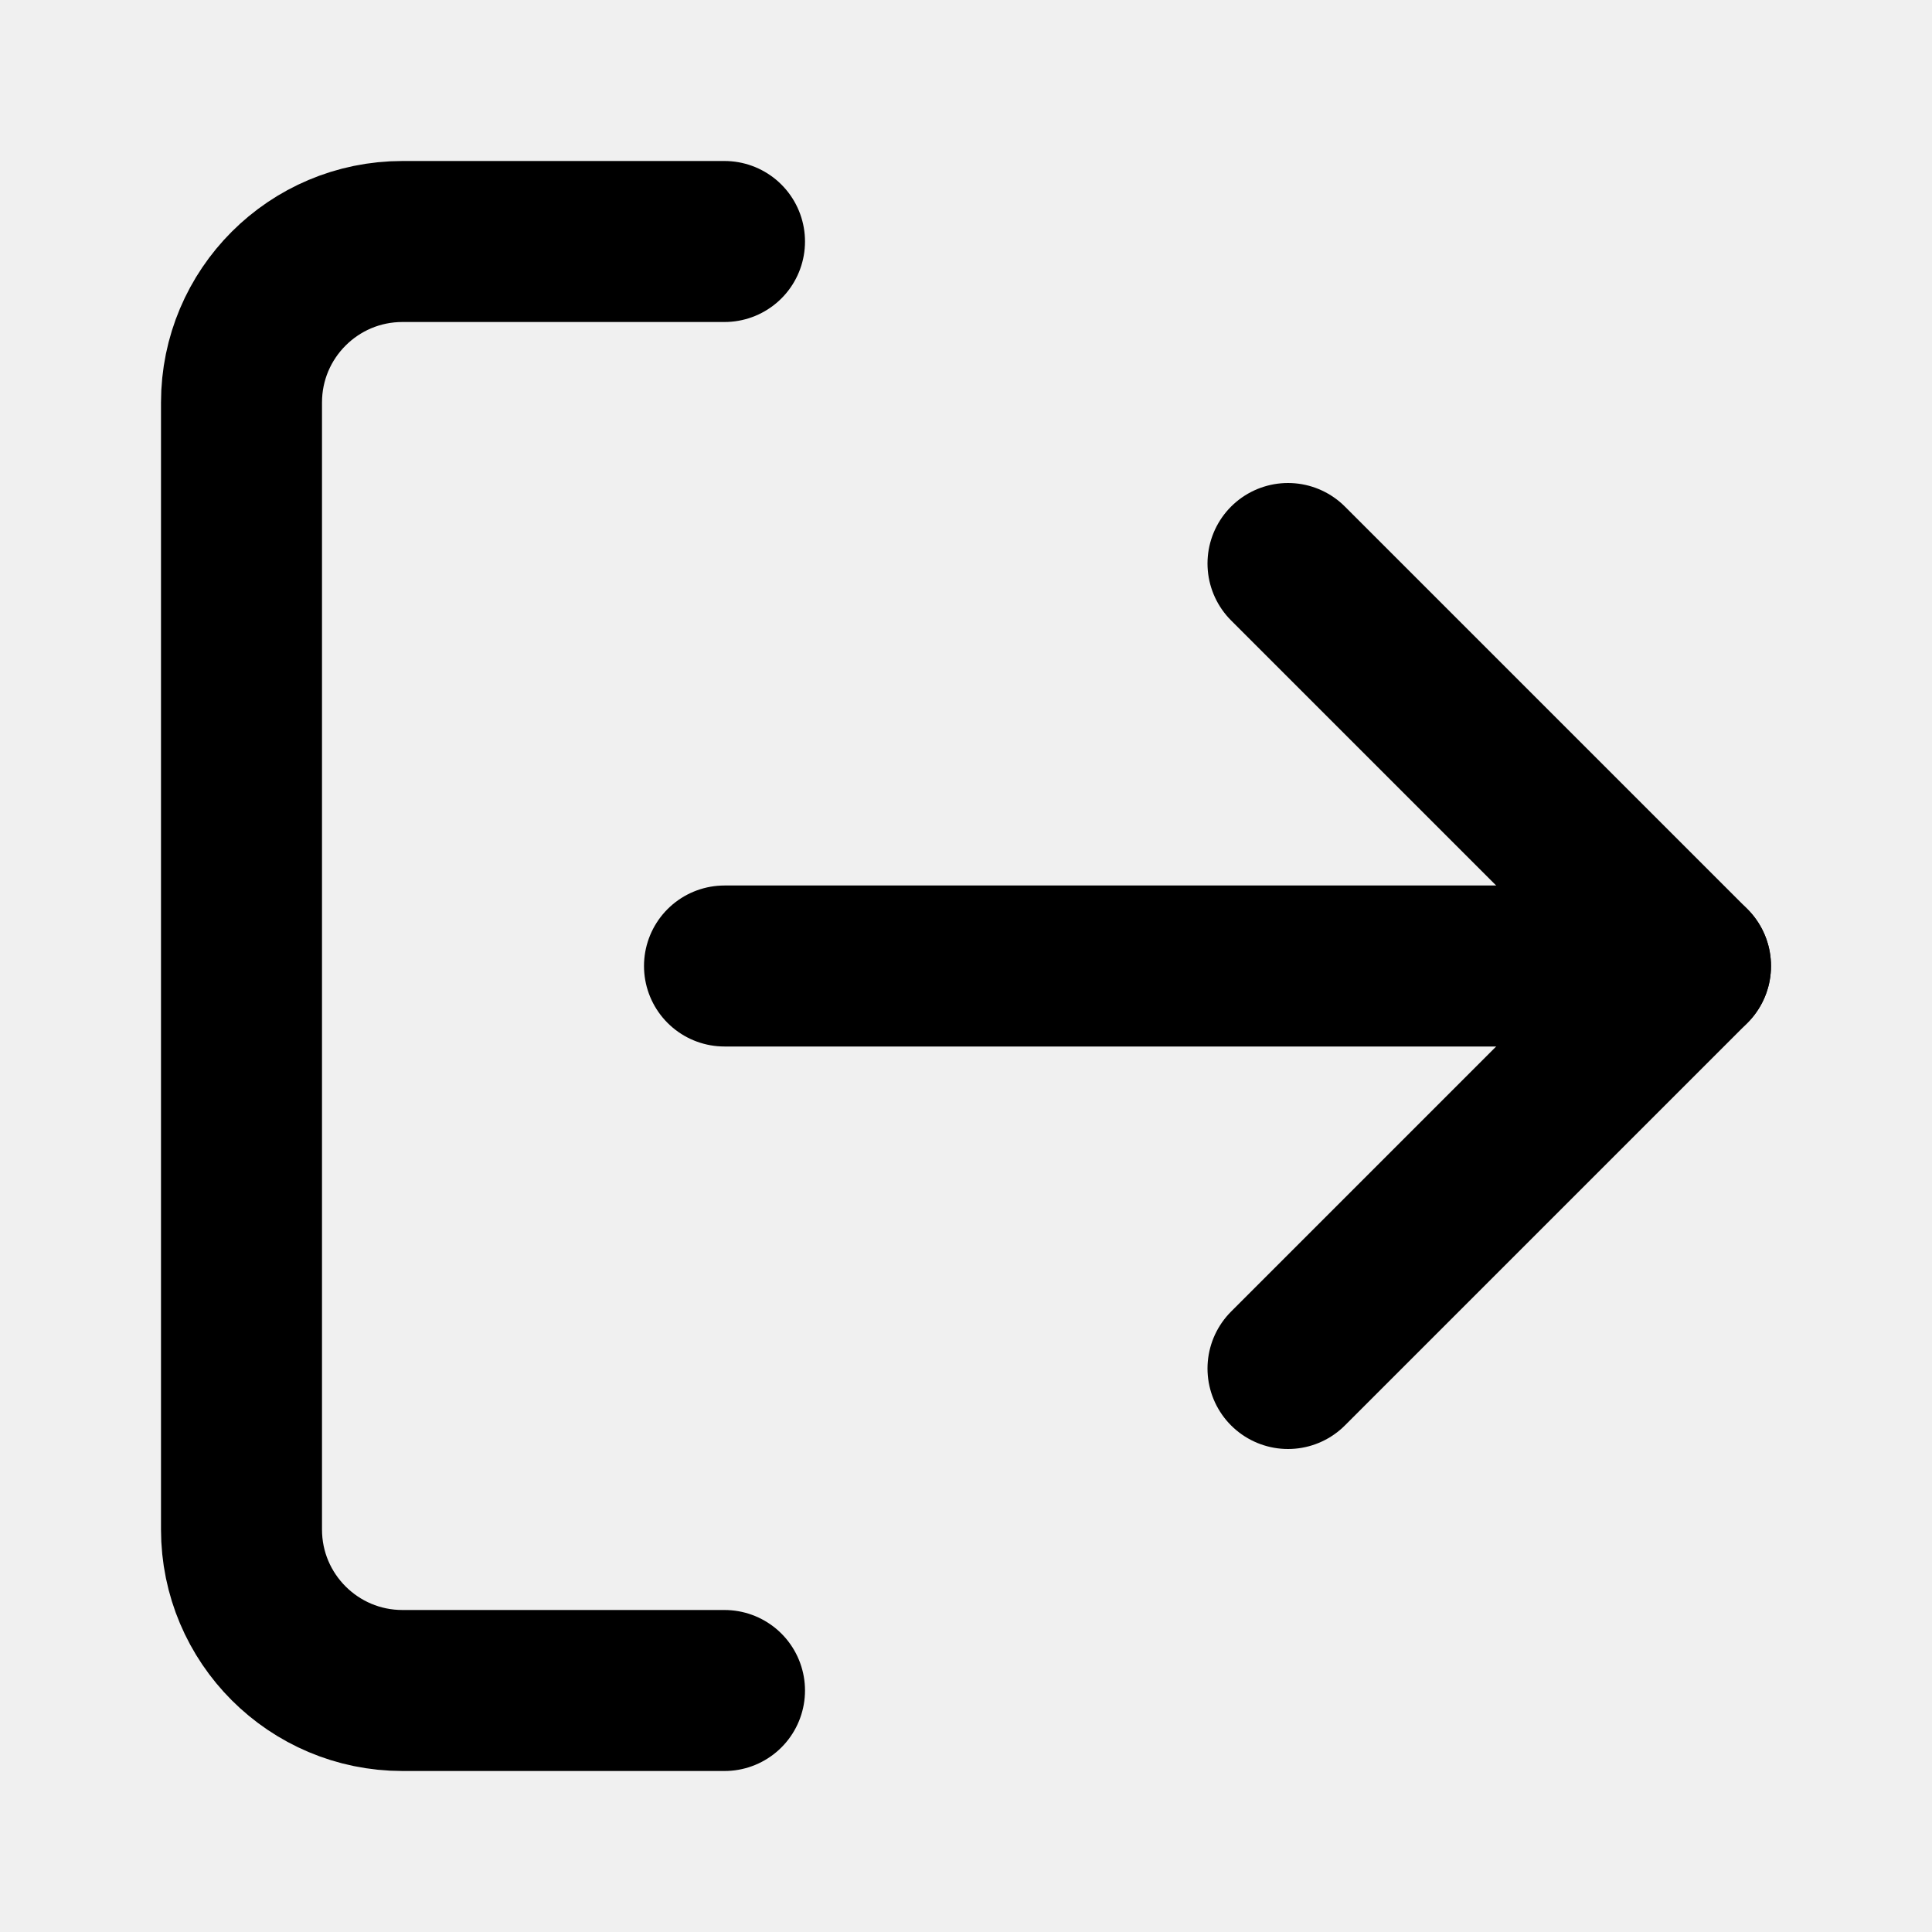
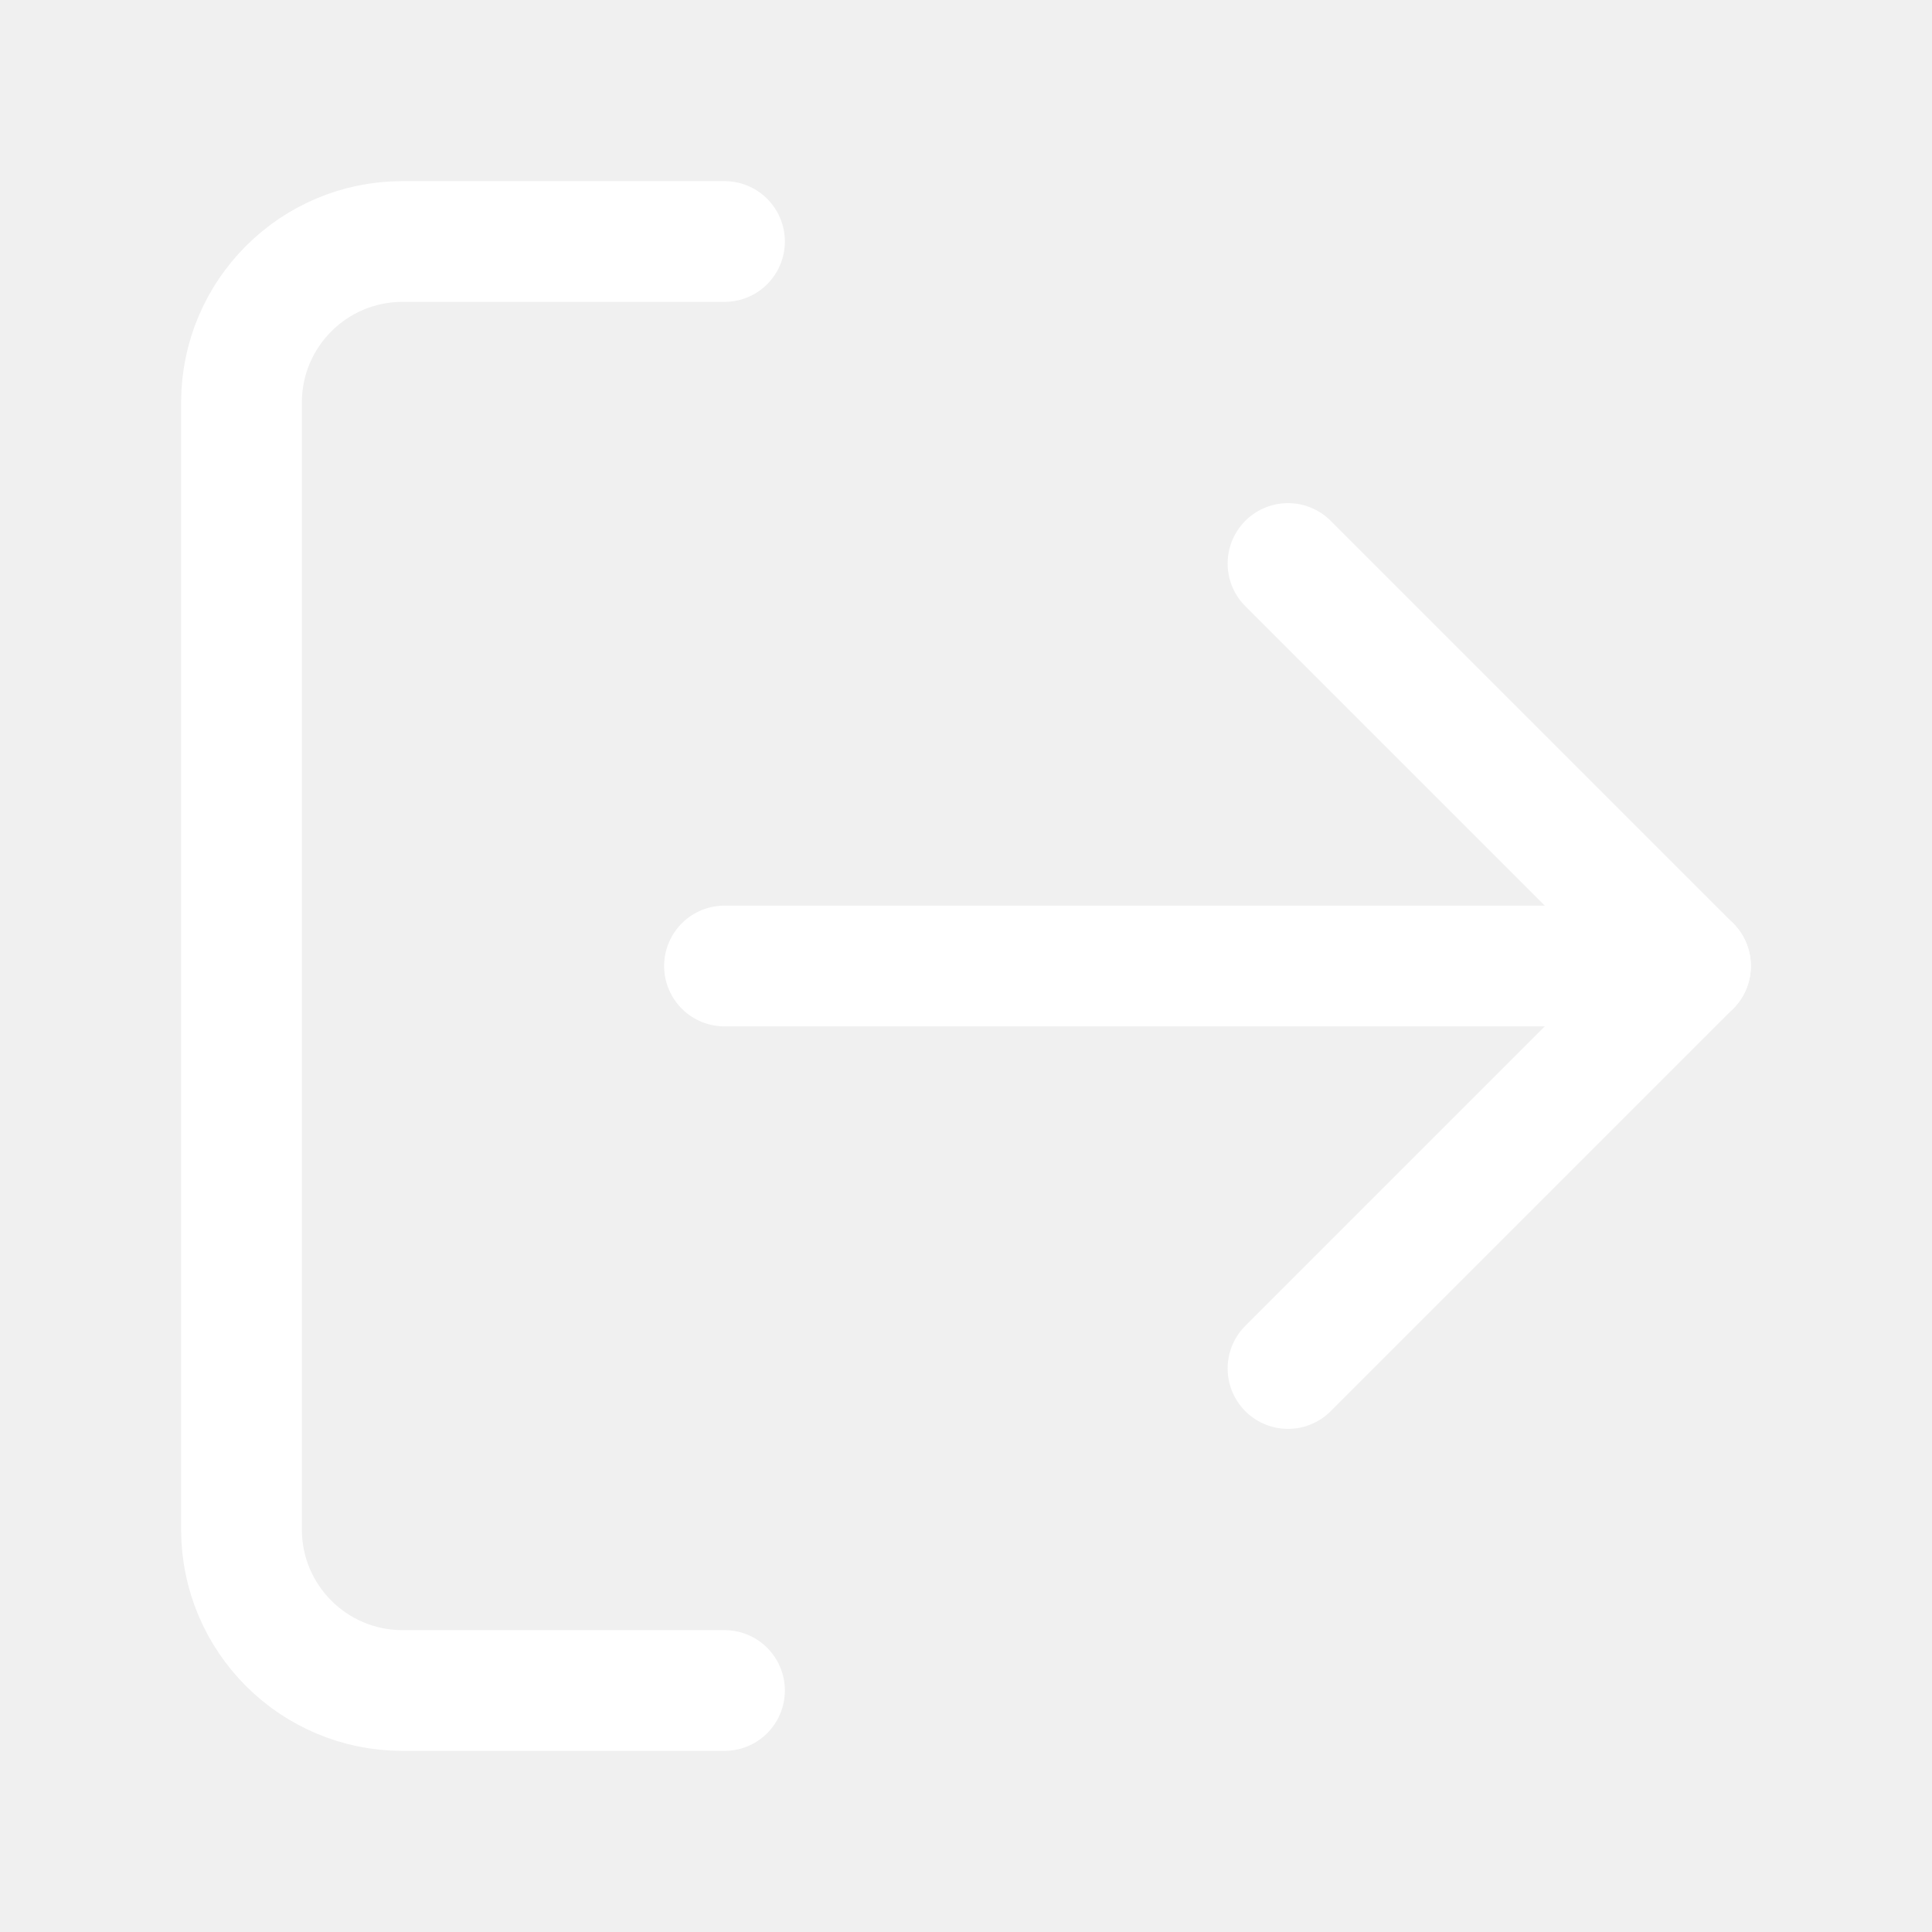
- <svg xmlns="http://www.w3.org/2000/svg" width="24" height="24" viewBox="0 0 24 24" fill="none" stroke="currentColor" stroke-width="2" stroke-linecap="round" stroke-linejoin="round" class="feather feather-log-out">
+ <svg xmlns="http://www.w3.org/2000/svg" width="24" height="24" viewBox="0 0 24 24" fill="none" stroke="#fff" stroke-width="1.5" stroke-linecap="round" stroke-linejoin="round" class="feather feather-log-out">
  <path d="M9 21H5a2 2 0 0 1-2-2V5a2 2 0 0 1 2-2h4" />
  <polyline points="16 17 21 12 16 7" />
  <line x1="21" y1="12" x2="9" y2="12" />
</svg>
